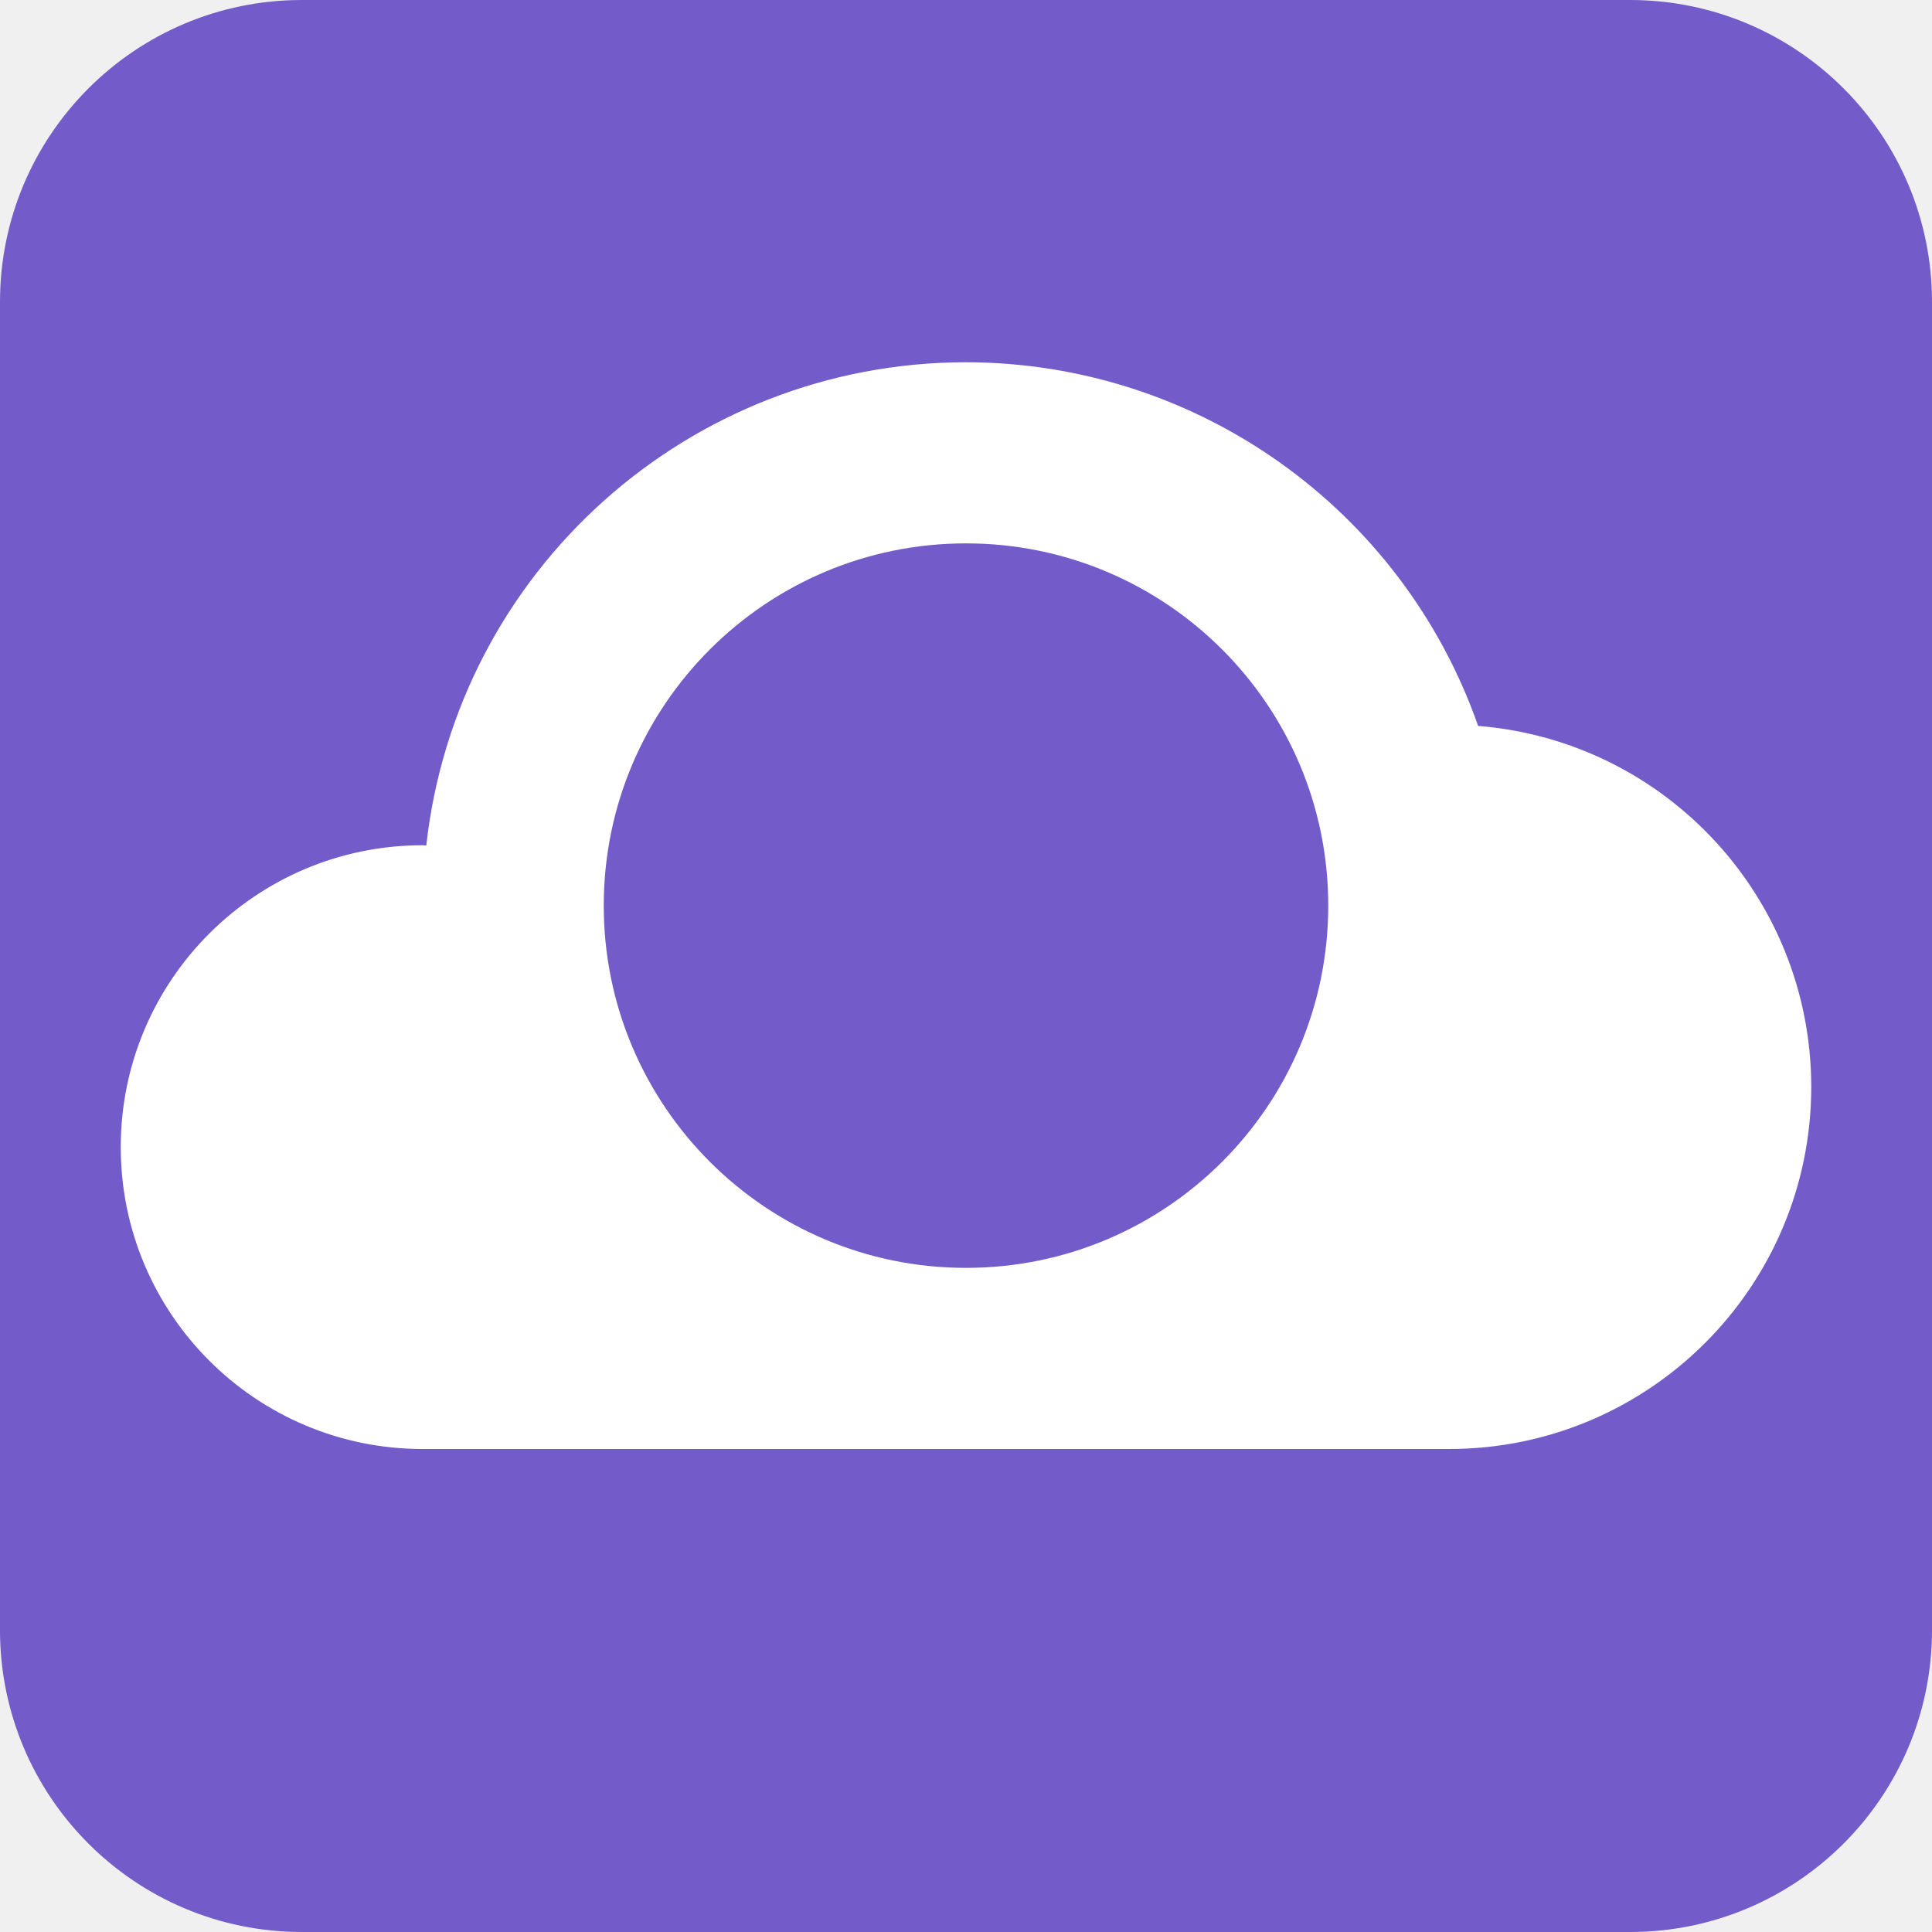
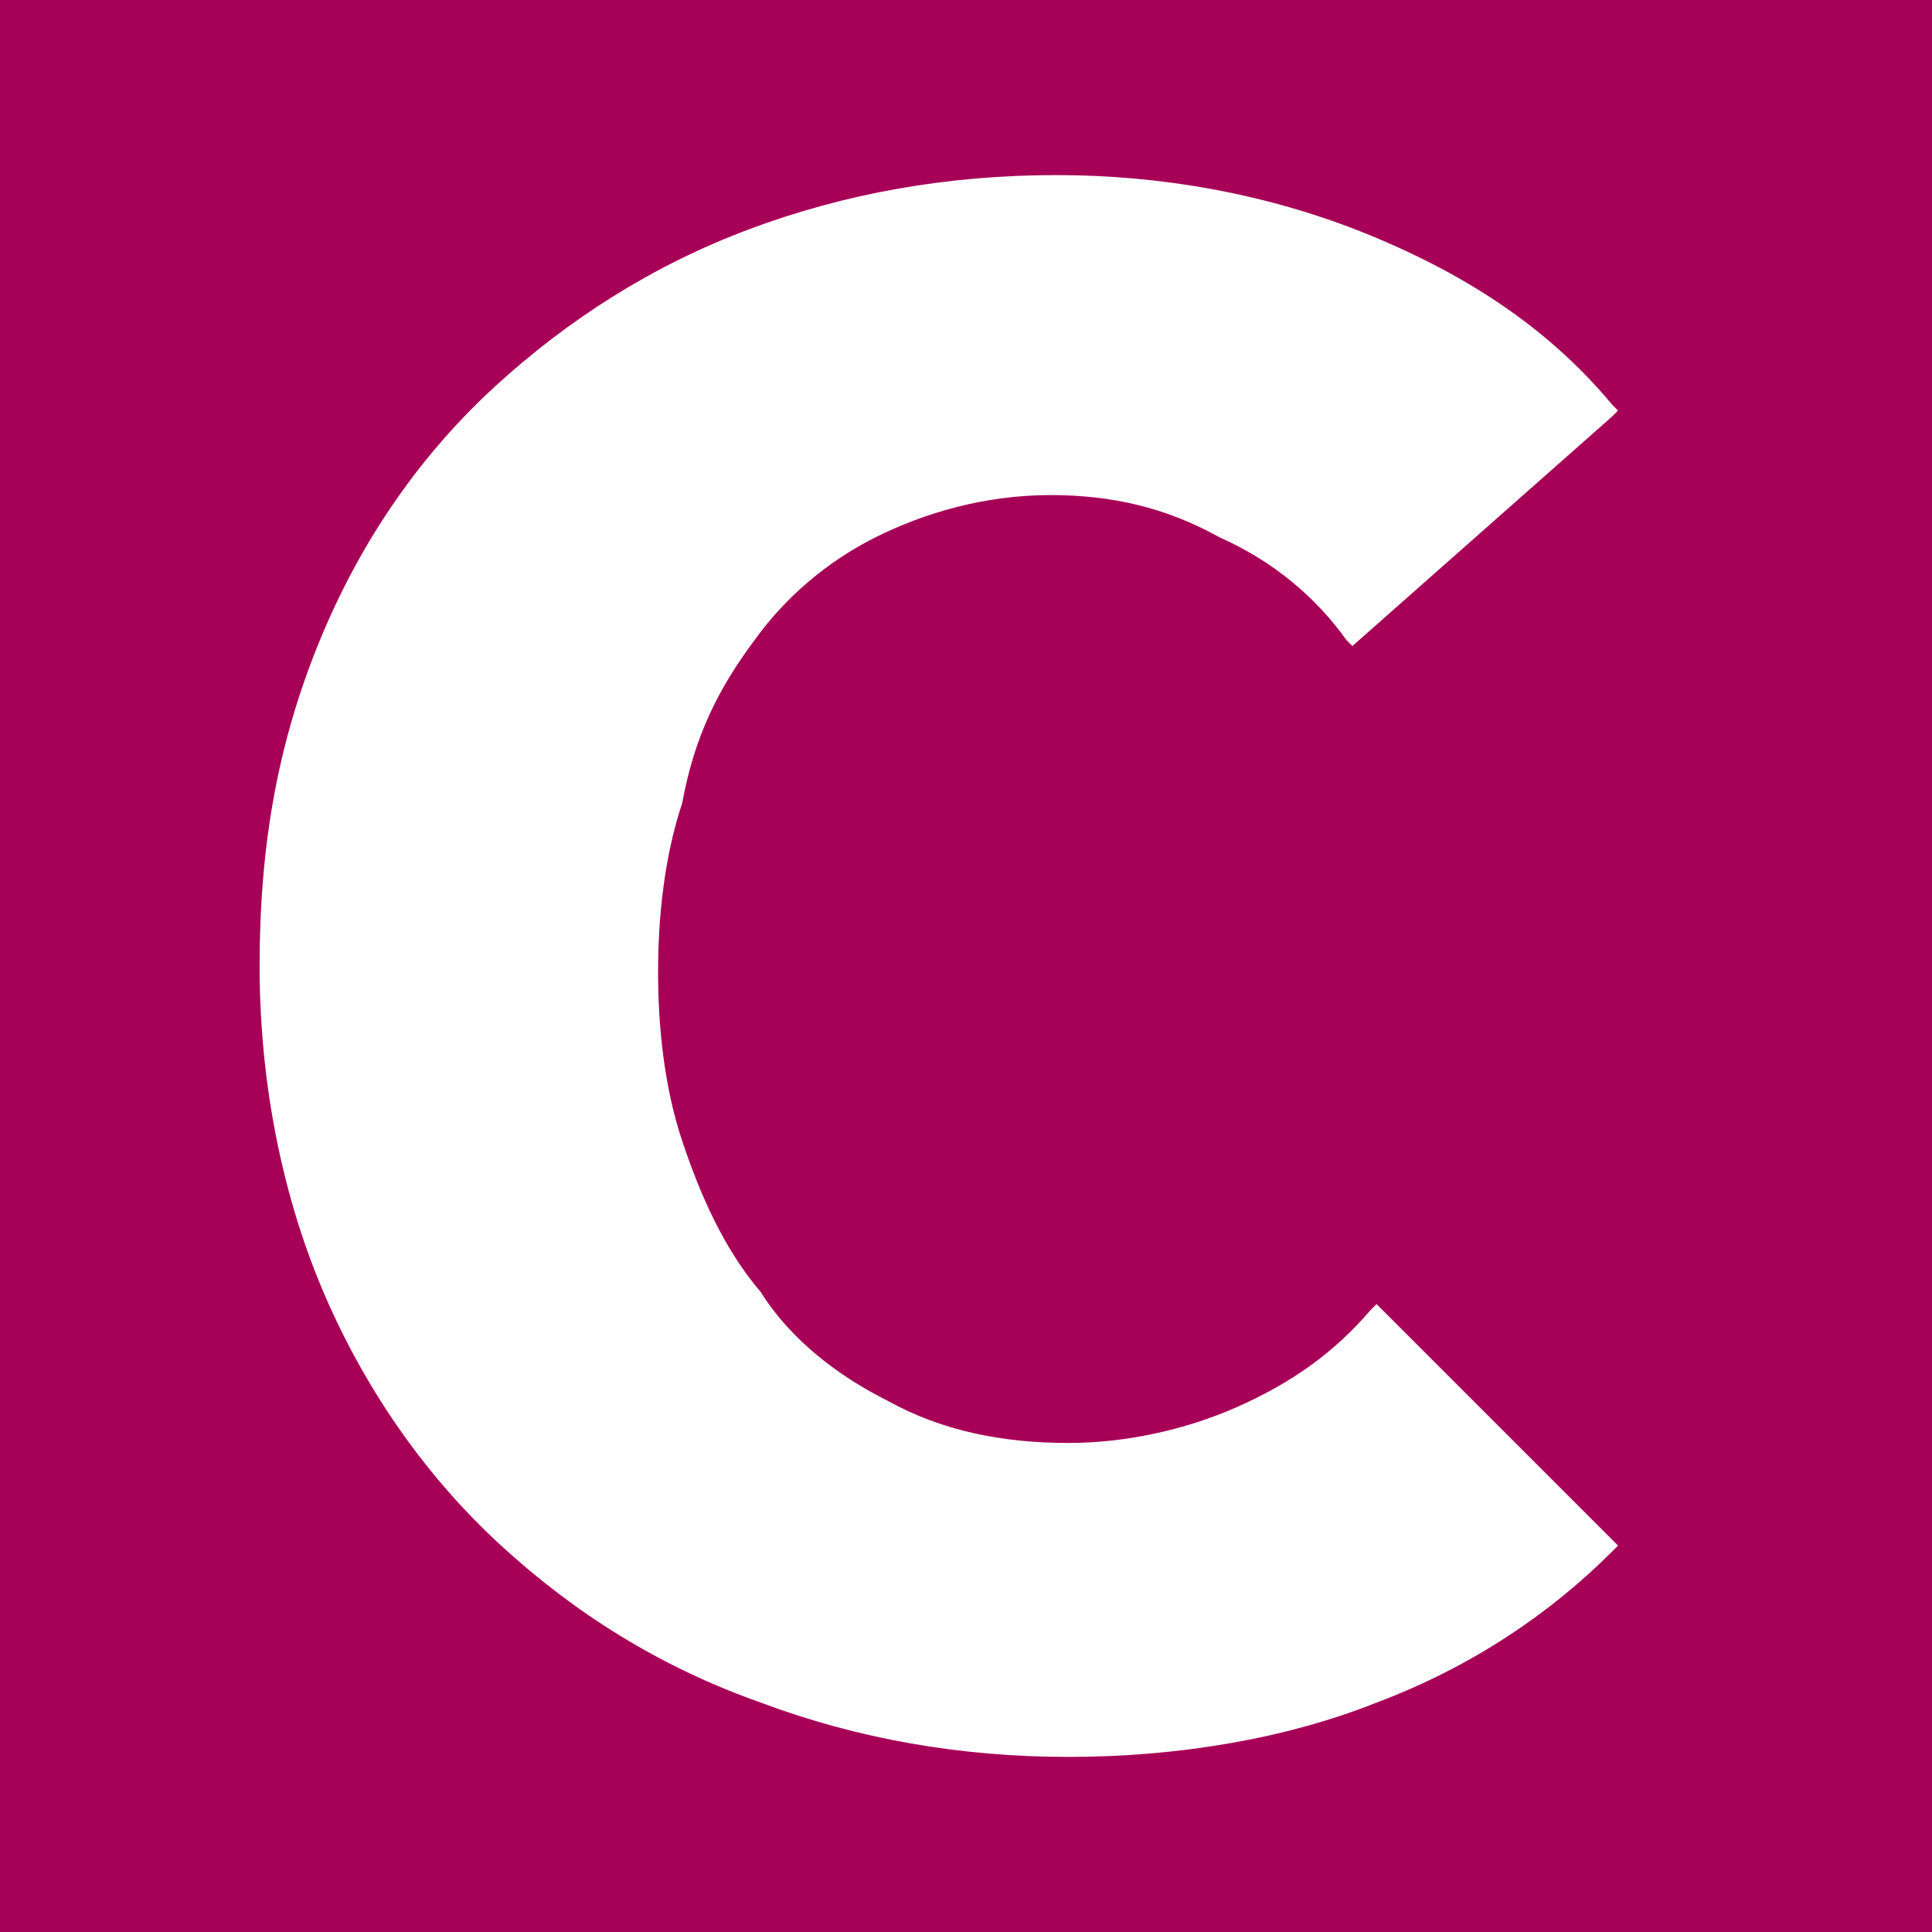
- <svg xmlns="http://www.w3.org/2000/svg" version="1.1" xml:space="preserve" height="128" width="128" enable-background="new 0 0 595.275 311.111" y="0px" x="0px" viewBox="0 0 128 128">
-   <rect rx="20" ry="20" height="128" width="128" y="-0" x="0" fill="#745bca" />
-   <path d="m64 24a36 36 0 0 0 -35.758 32.016 20 20 0 0 0 -0.242 -0.016 20 20 0 0 0 -20 20 20 20 0 0 0 20 20h36 32a24 24 0 0 0 24 -24 24 24 0 0 0 -22.07 -23.906 36 36 0 0 0 -33.93 -24.094zm0 12a24 24 0 0 1 24 24 24 24 0 0 1 -24 24 24 24 0 0 1 -24 -24 24 24 0 0 1 24 -24z" fill="#fff" />
+ <svg xmlns="http://www.w3.org/2000/svg" version="1.1" id="Layer_1" x="0px" y="0px" viewBox="0 0 32 32" style="enable-background:new 0 0 32 32;" xml:space="preserve">
+   <style type="text/css">
+ 	.st0{fill:#A70057;}
+ 	.st1{fill:#FFFFFF;}
+ </style>
+   <g id="Ruby">
+     <rect class="st0" width="32" height="32" />
+   </g>
+   <g id="c">
+     <g>
+       <path class="st1" d="M12.5,10.6c0.5-0.7,1.2-1.3,2-1.7s1.8-0.7,2.9-0.7c1,0,1.9,0.2,2.8,0.7c0.9,0.4,1.6,1,2.1,1.7l0.1,0.1    l4.3-3.8l0.1-0.1l-0.1-0.1c-1-1.2-2.3-2.1-4-2.8s-3.5-1-5.2-1c-1.8,0-3.5,0.3-5.1,0.9s-3,1.5-4.2,2.6S6,8.9,5.3,10.6s-1,3.4-1,5.4    s0.4,3.9,1.1,5.5c0.7,1.6,1.7,3,2.9,4.1c1.2,1.1,2.6,2,4.3,2.6c1.6,0.6,3.3,0.9,5.1,0.9s3.6-0.3,5.1-0.9c1.6-0.6,2.9-1.5,3.9-2.5    l0.1-0.1l-3.9-3.9l-0.1-0.1l-0.1,0.1c-0.6,0.7-1.3,1.2-2.2,1.6c-0.9,0.4-1.9,0.6-2.8,0.6c-1.1,0-2.1-0.2-3-0.7    c-0.8-0.4-1.6-1-2.1-1.8c-0.6-0.7-1-1.6-1.3-2.5C11,18,10.9,17,10.9,16.1c0-0.9,0.1-1.9,0.4-2.8C11.5,12.2,11.9,11.4,12.5,10.6" />
+     </g>
+   </g>
</svg>
